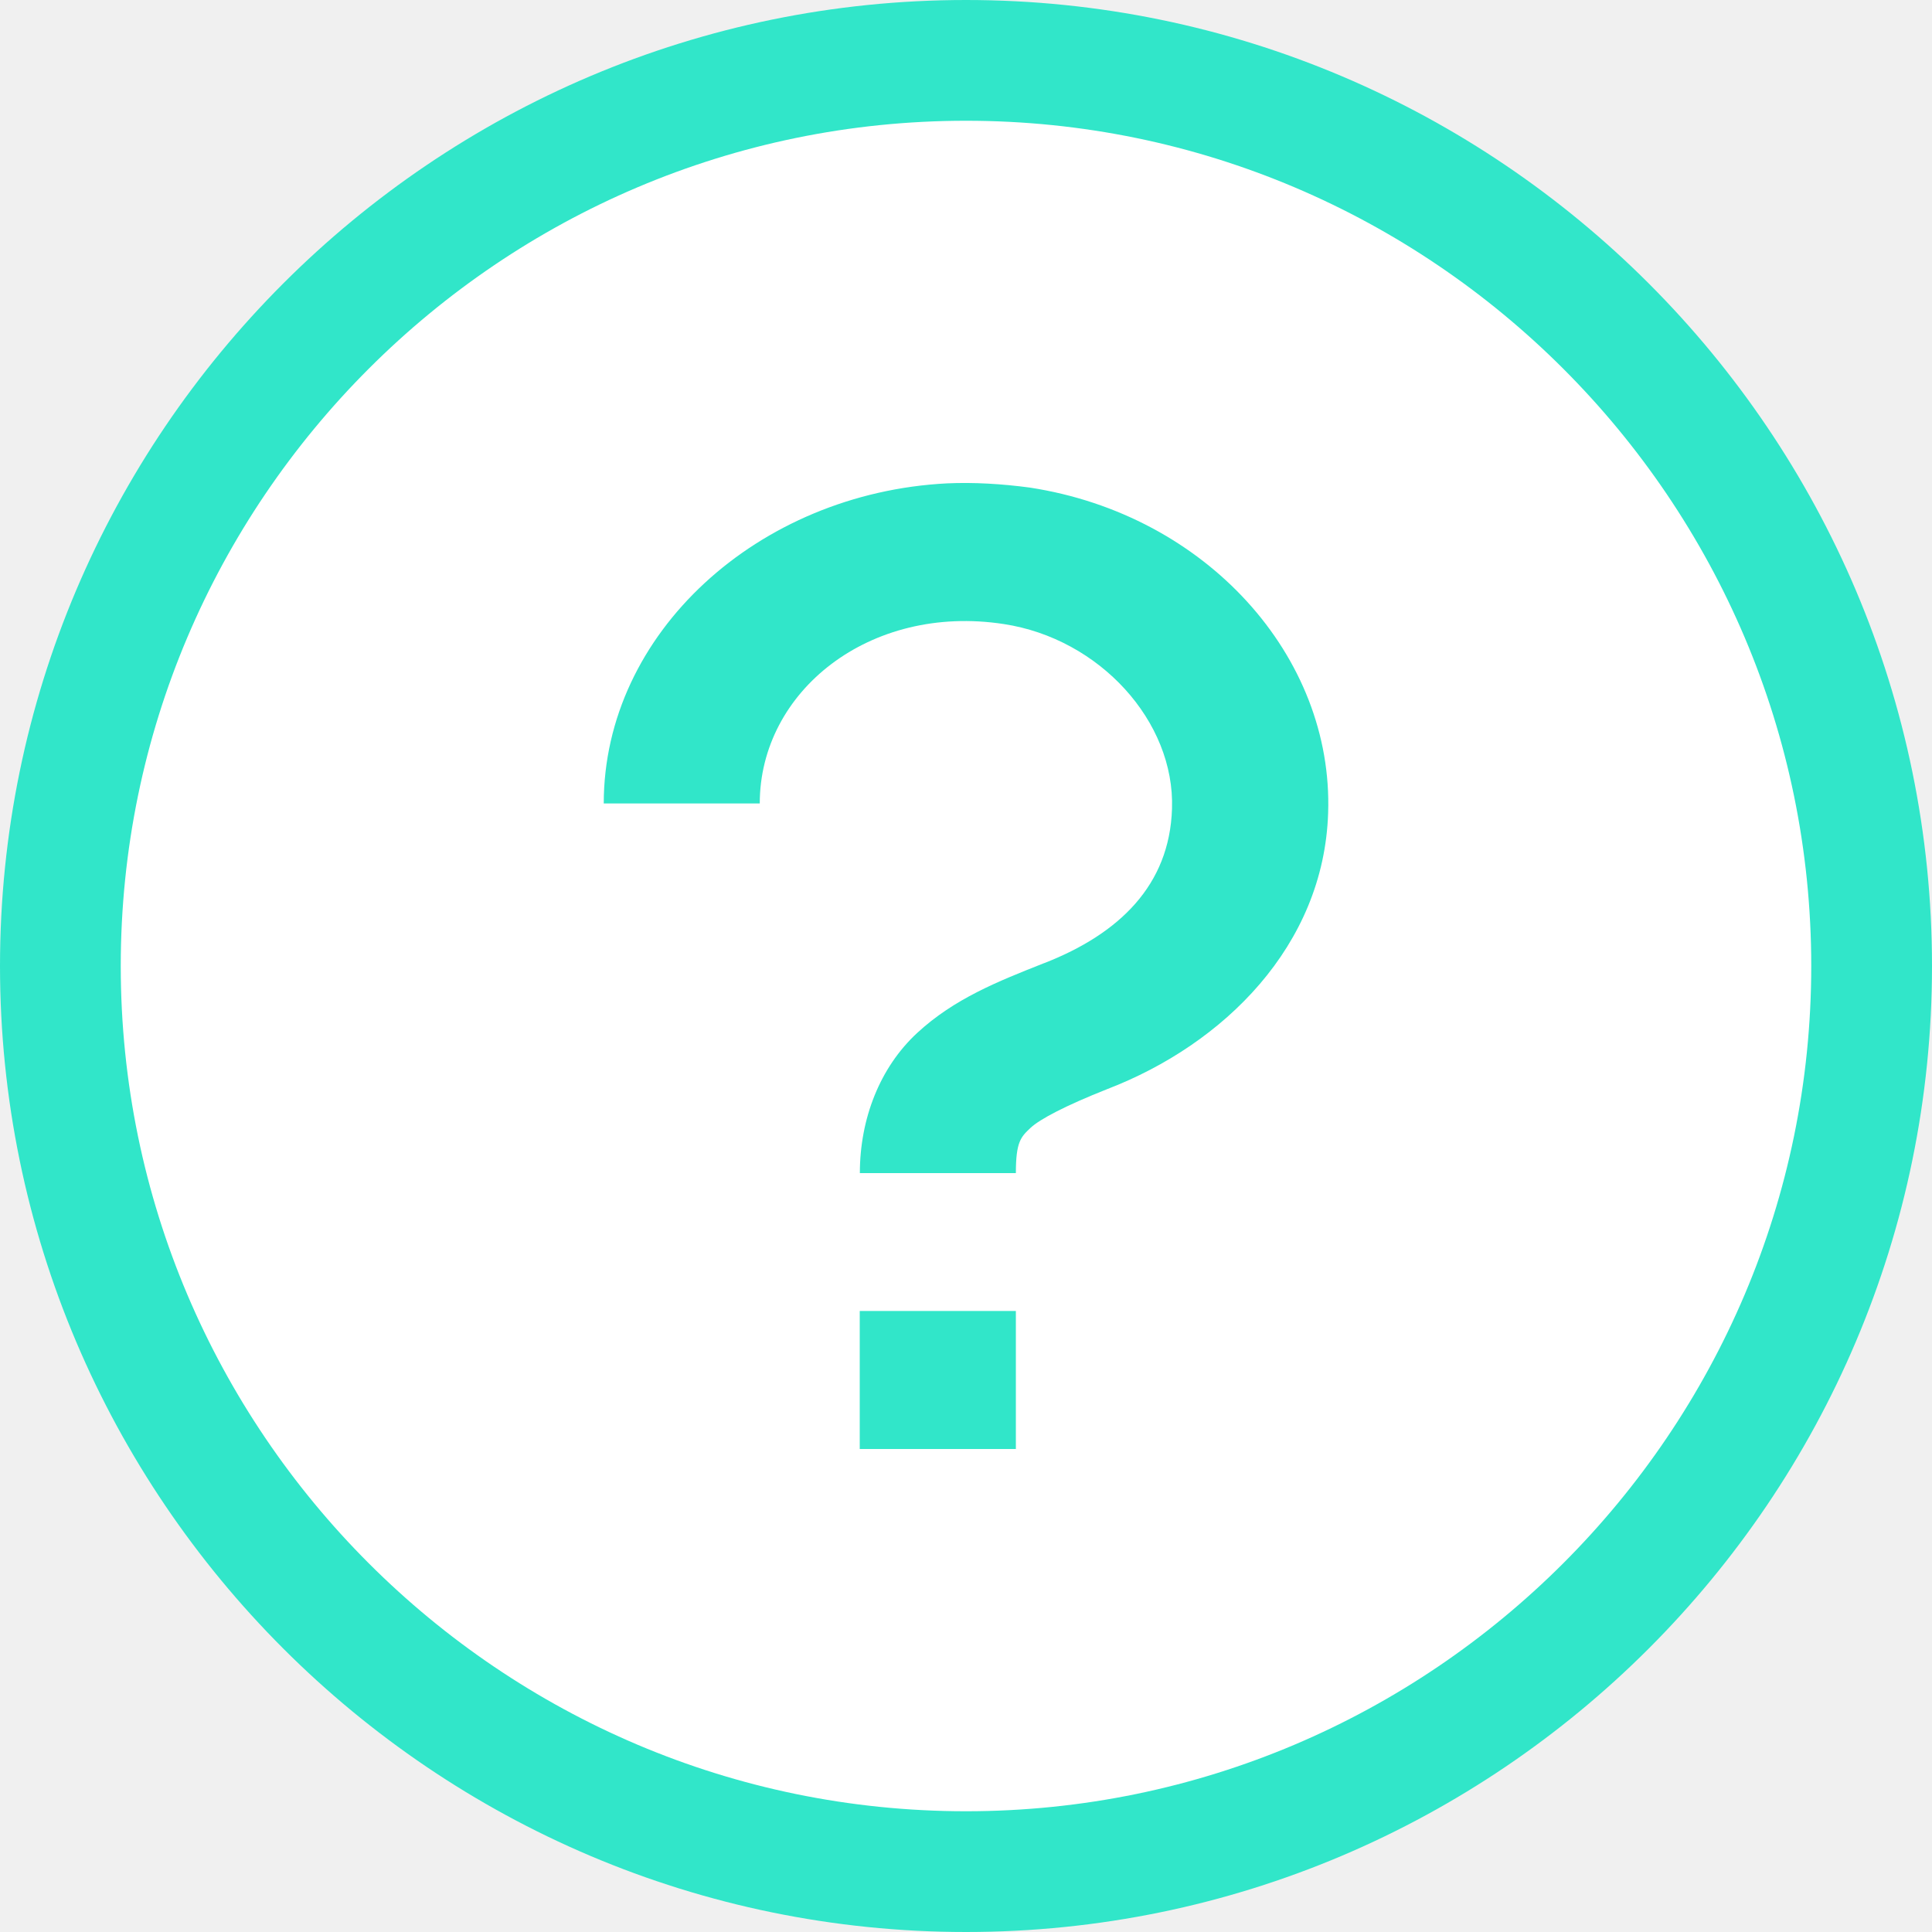
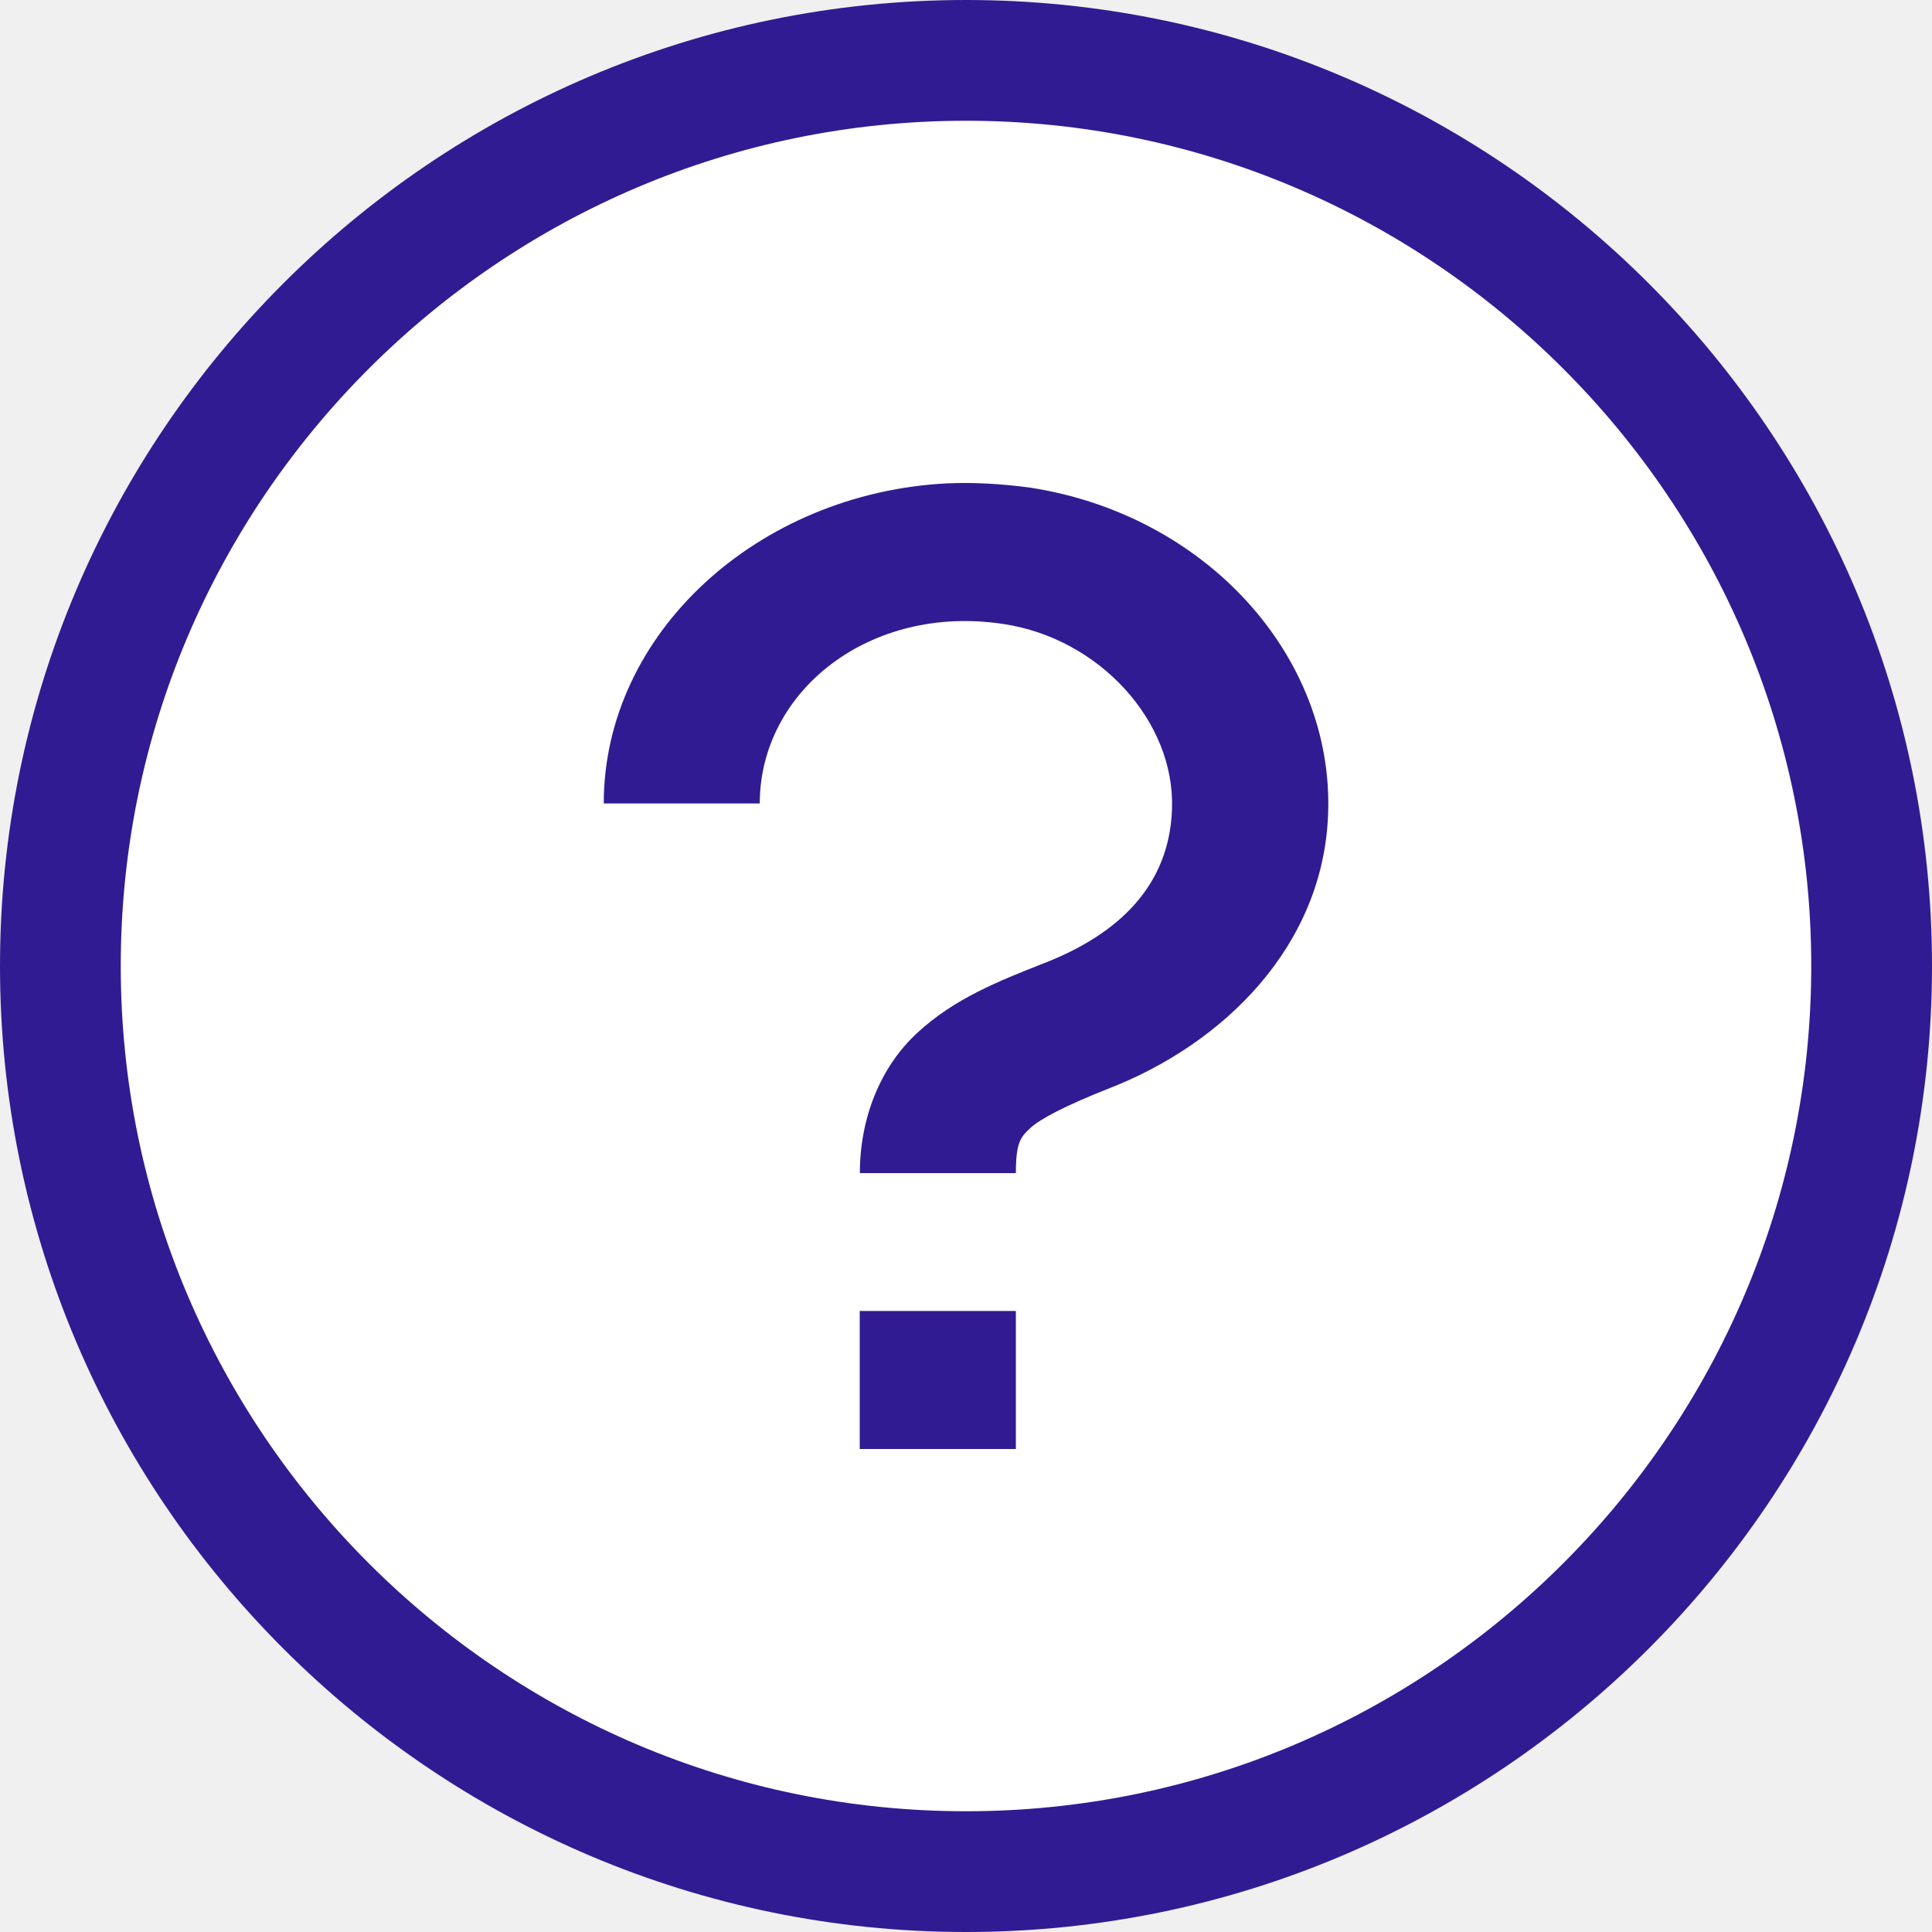
<svg xmlns="http://www.w3.org/2000/svg" width="16" height="16" fill="none" viewBox="0 0 16 16">
-   <path fill="#fff" stroke="#31E6C9" d="M.5 8C.5 3.867 3.867.5 8 .5s7.5 3.367 7.5 7.5-3.367 7.5-7.5 7.5S.5 12.133.5 8z" />
-   <path fill="#31E6C9" d="M5 6.654c0-1.41 1.277-2.571 2.843-2.651.222-.01.454.004.686.035 1.46.224 2.515 1.397 2.47 2.696-.036 1.098-.864 1.914-1.828 2.285-.349.138-.56.25-.636.321-.081.076-.122.116-.122.375H7.121c0-.45.166-.875.474-1.16.307-.284.668-.427 1.05-.578l.006-.002c.616-.241 1.035-.643 1.055-1.277.025-.723-.6-1.41-1.394-1.53-1.11-.17-2.02.557-2.02 1.486H5zM7.12 12v-1.143h1.293V12H7.121z" />
+   <path fill="#fff" stroke="#311b92" d="M.5 8C.5 3.867 3.867.5 8 .5s7.5 3.367 7.5 7.5-3.367 7.5-7.5 7.5S.5 12.133.5 8z" />
+   <path fill="#311b92" d="M5 6.654c0-1.41 1.277-2.571 2.843-2.651.222-.01.454.004.686.035 1.46.224 2.515 1.397 2.47 2.696-.036 1.098-.864 1.914-1.828 2.285-.349.138-.56.25-.636.321-.081.076-.122.116-.122.375H7.121c0-.45.166-.875.474-1.16.307-.284.668-.427 1.05-.578l.006-.002c.616-.241 1.035-.643 1.055-1.277.025-.723-.6-1.41-1.394-1.53-1.11-.17-2.02.557-2.02 1.486H5zM7.12 12v-1.143h1.293V12H7.121z" />
</svg>
